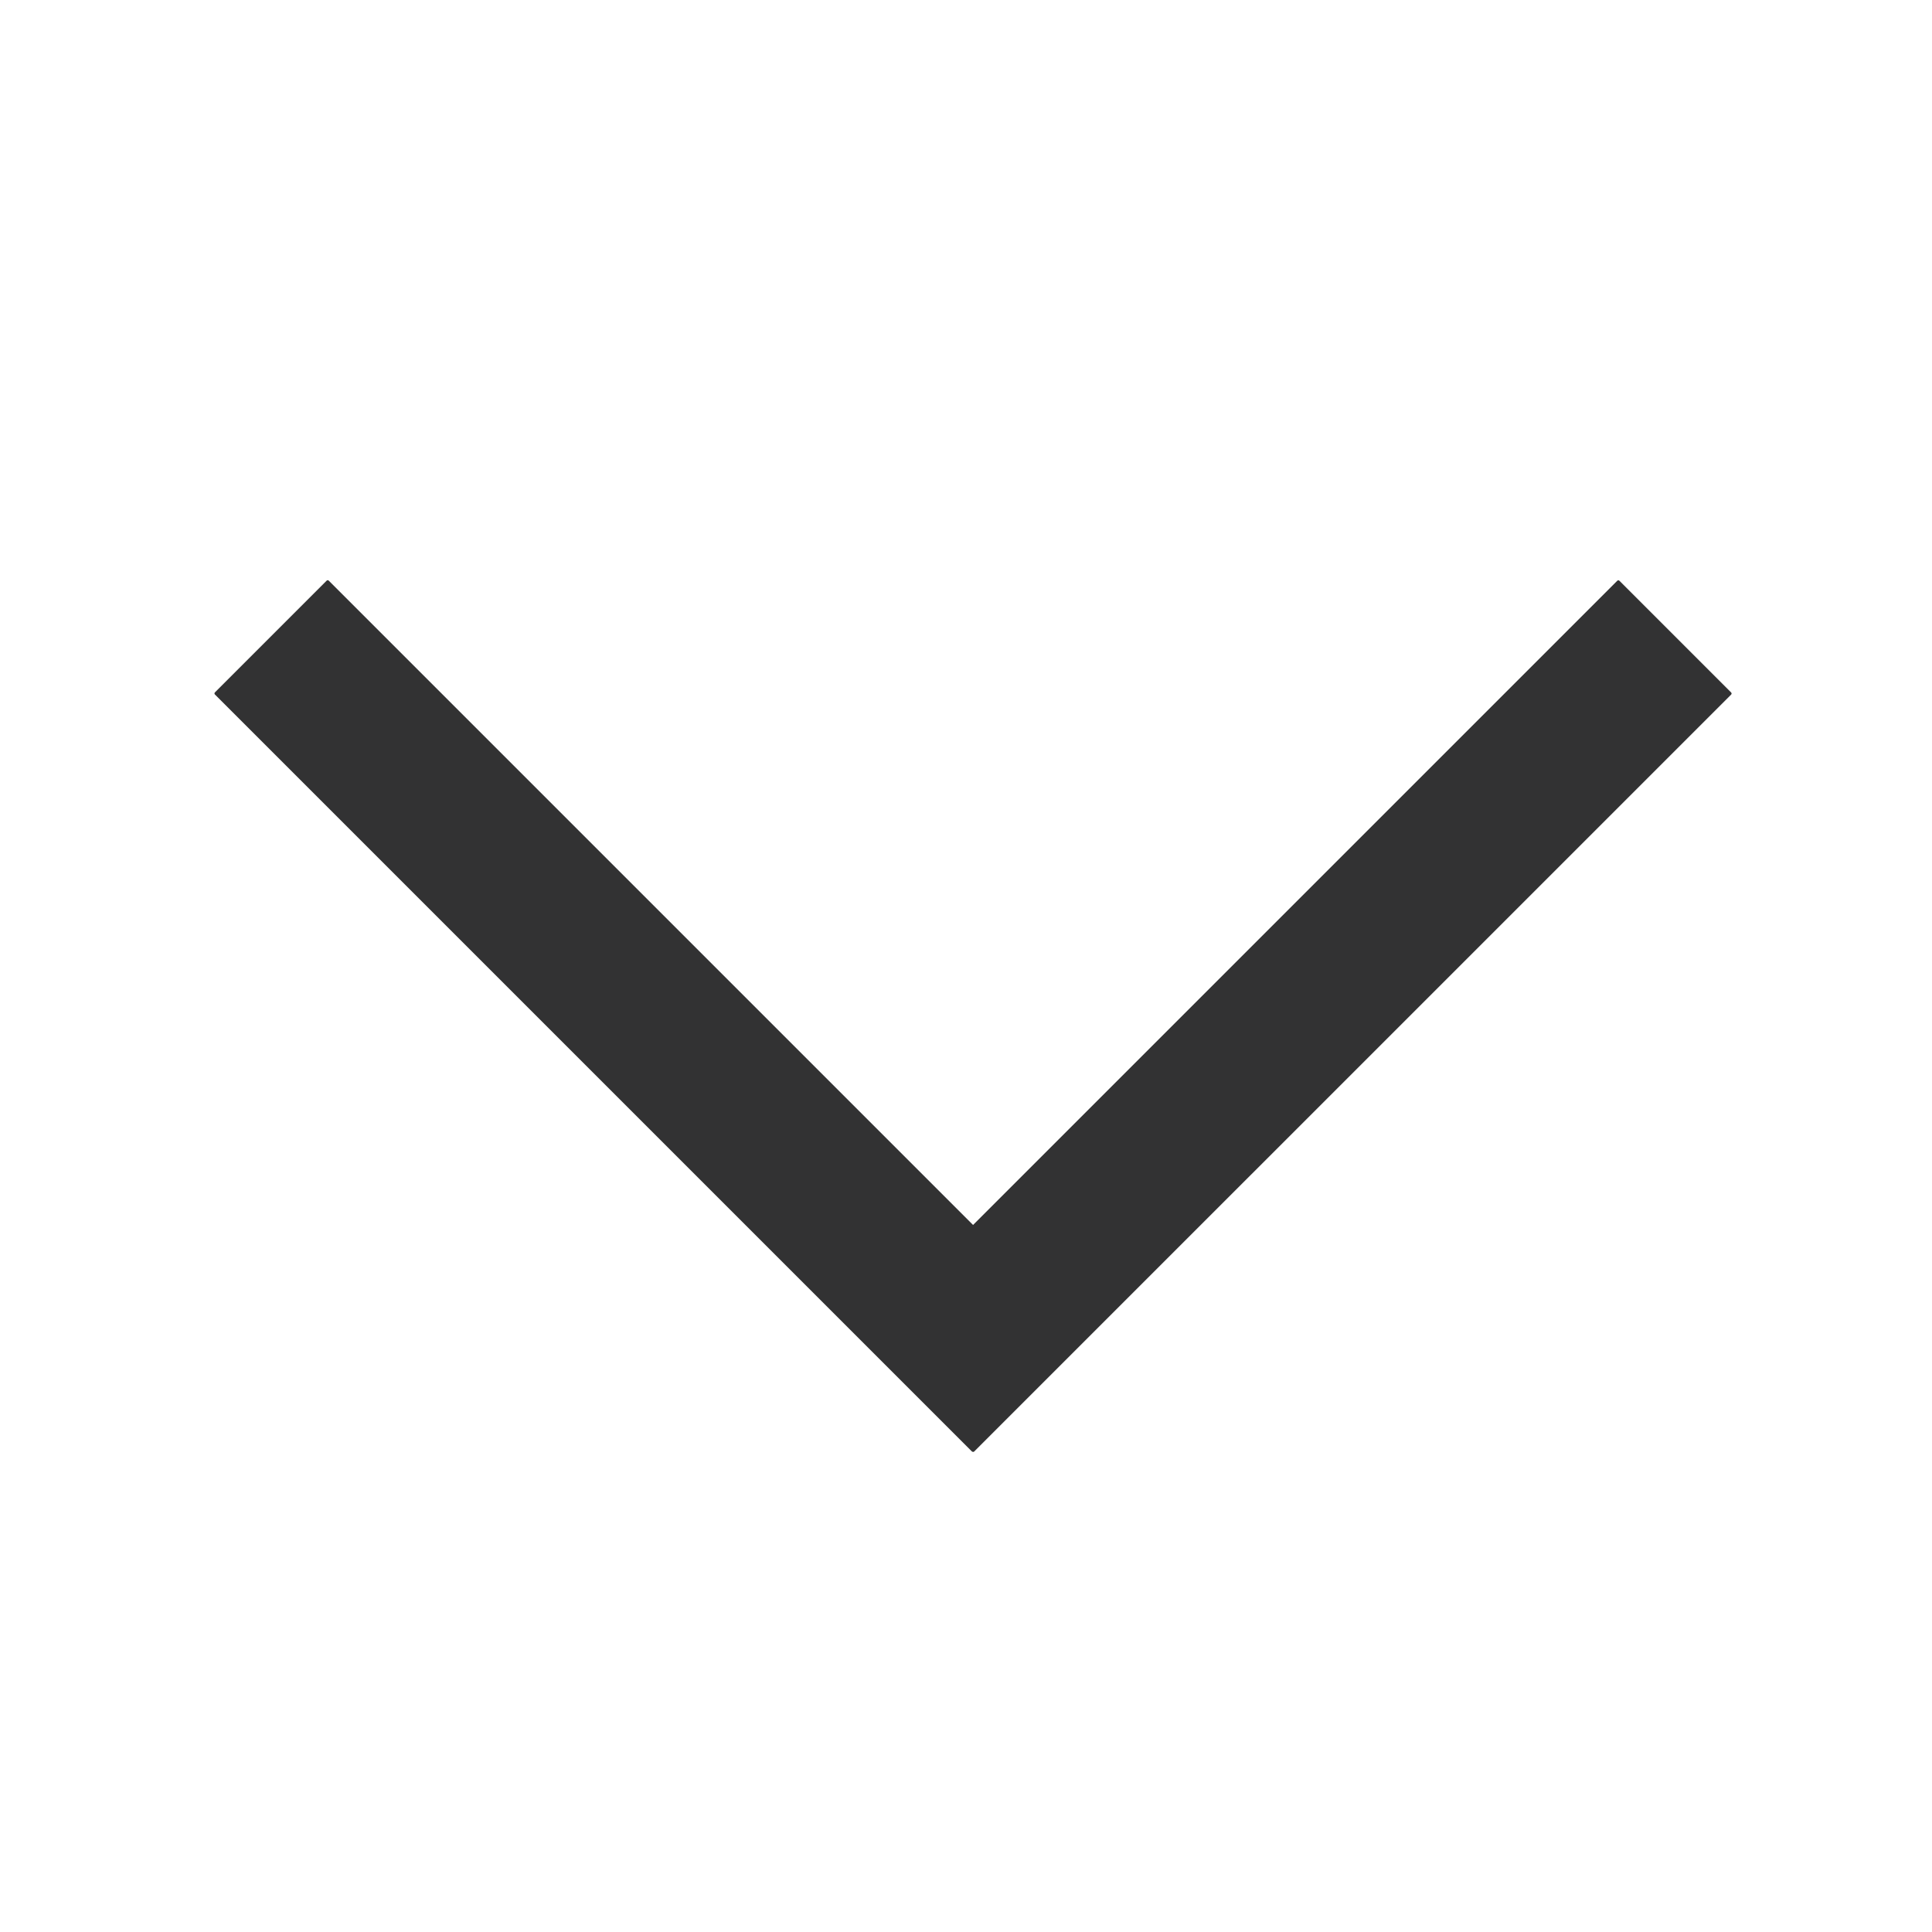
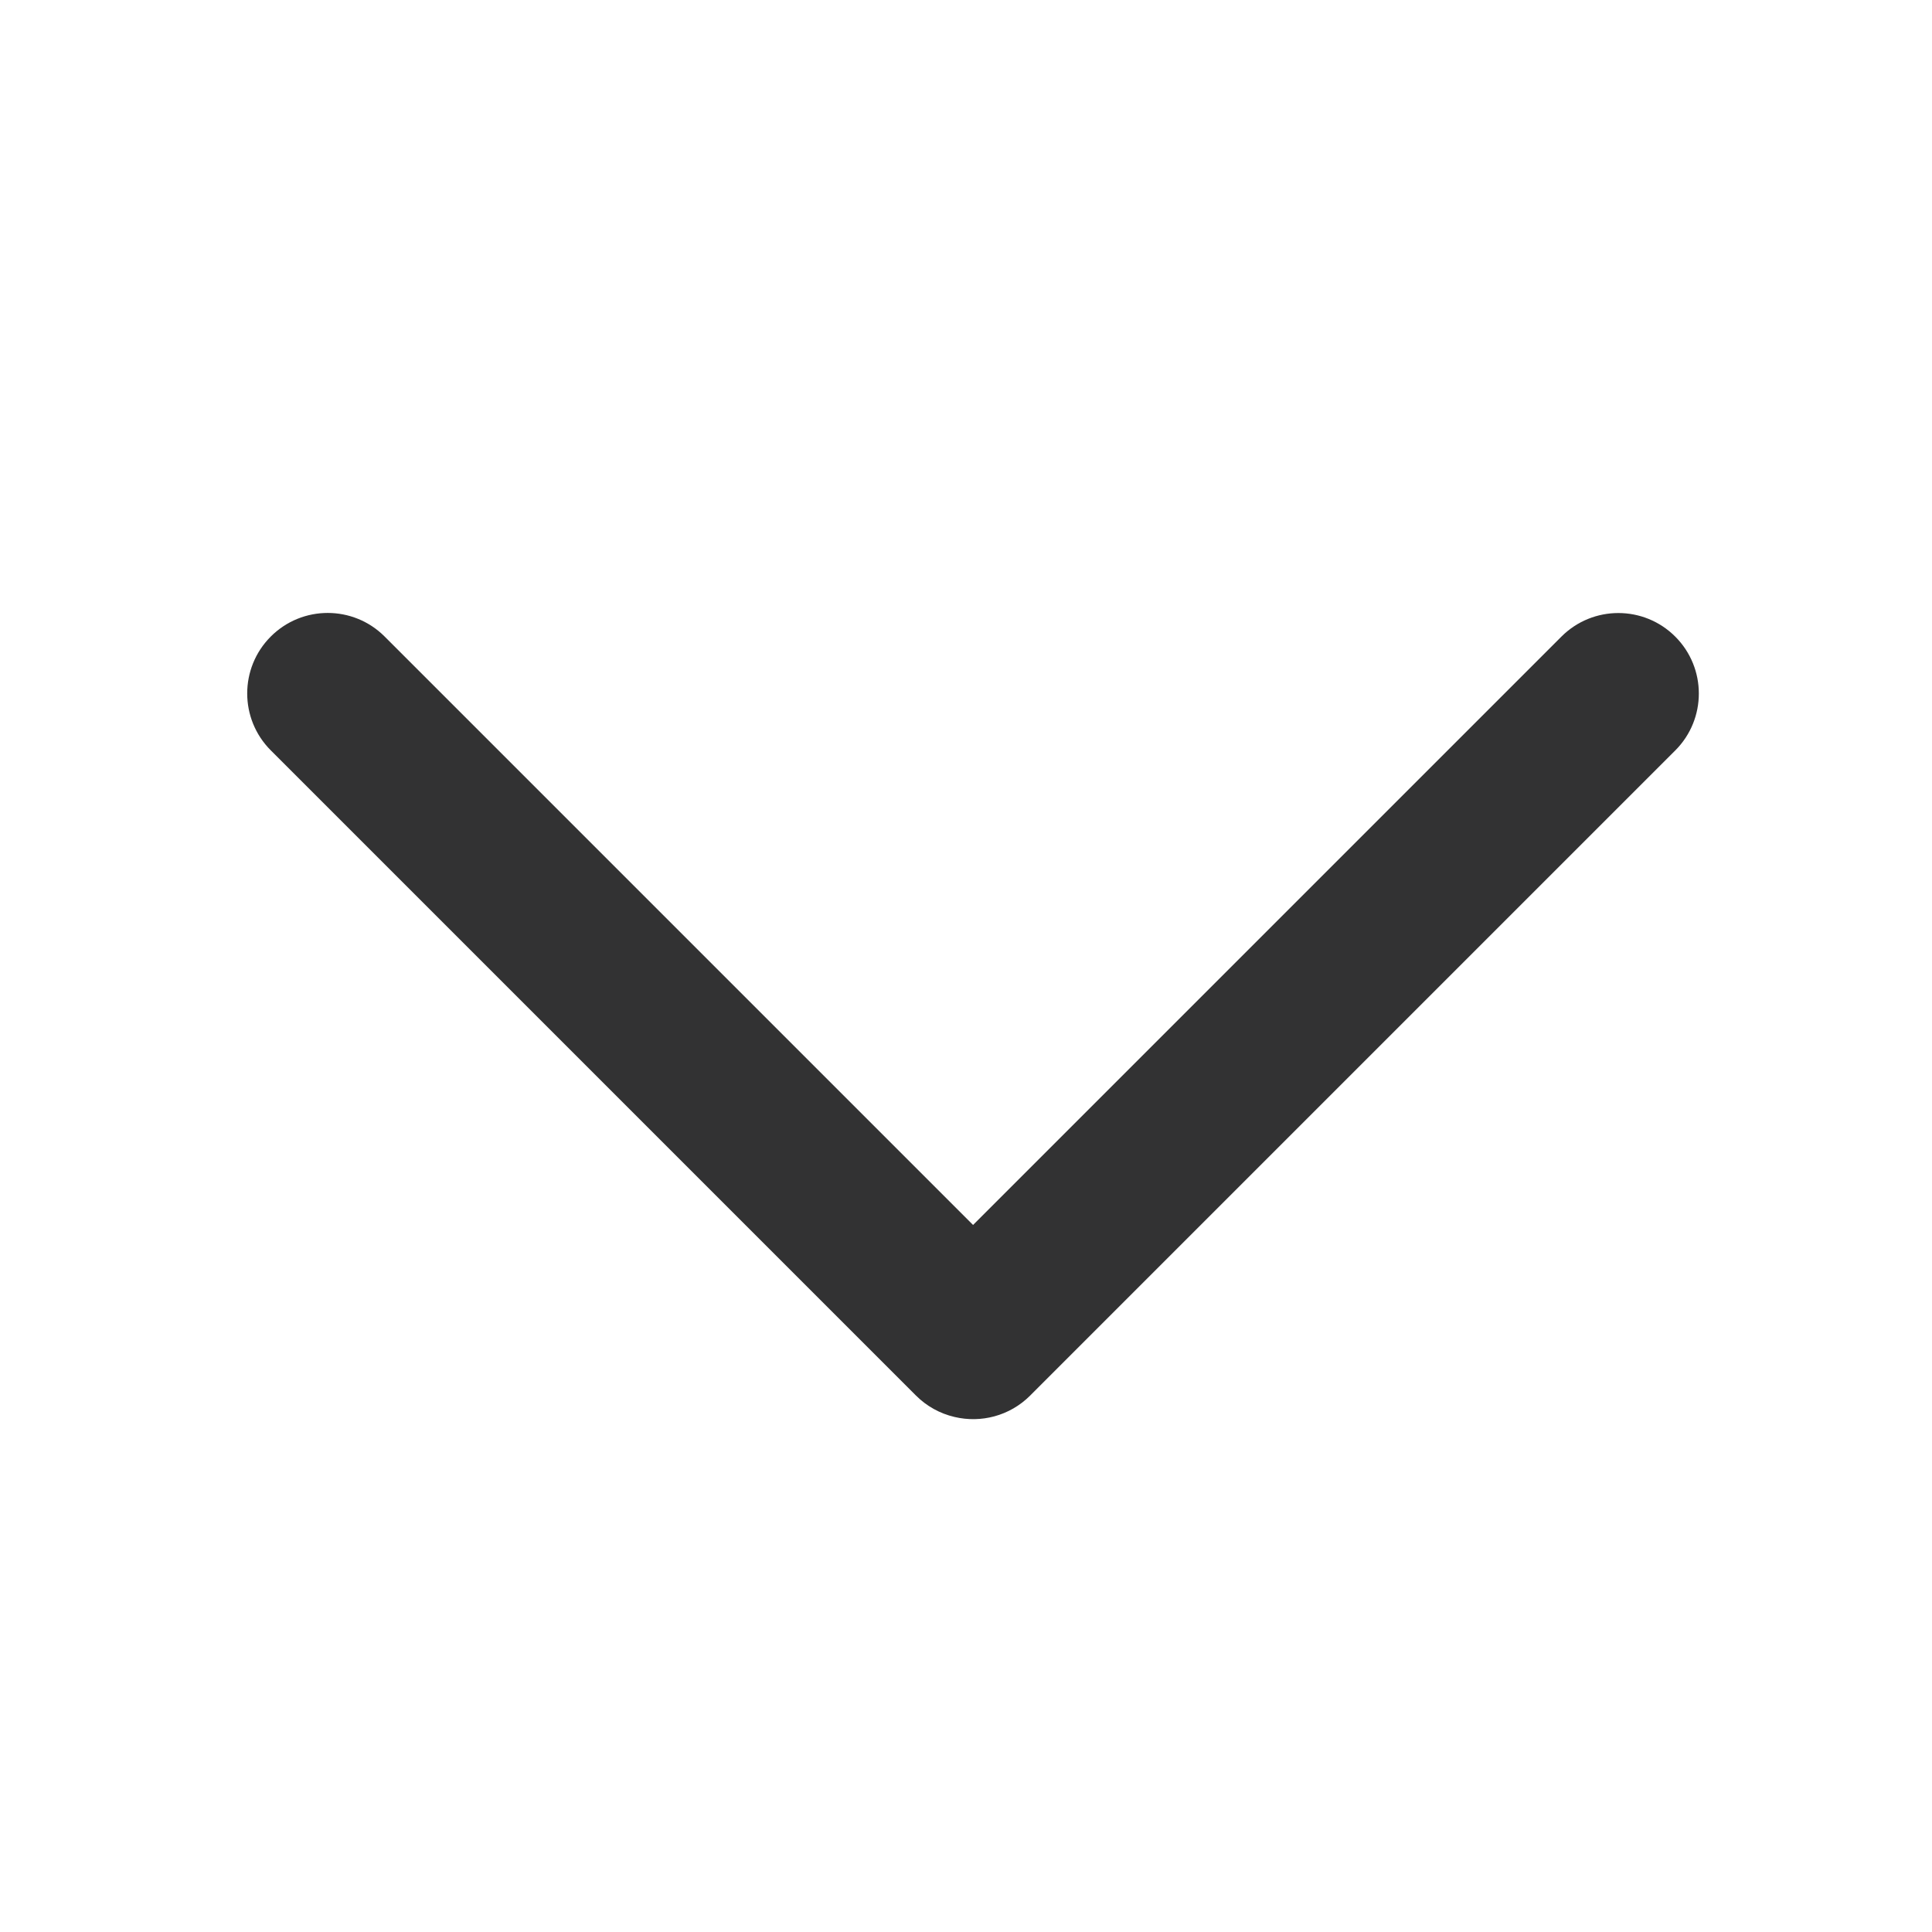
<svg xmlns="http://www.w3.org/2000/svg" width="1000" height="1000">
-   <path d="M503.465 751.449a.747.747 0 0 1-.462-.217L111.227 359.456a.75.75 0 0 1 0-1.06l57.865-57.866a.75.75 0 0 1 1.06 0L503.66 634.037l333.46-333.46a.75.75 0 0 1 1.06 0l57.865 57.866a.75.75 0 0 1 0 1.06L504.267 751.28a.75.75 0 0 1-.802.169z" fill="#323233" fill-rule="evenodd" />
+   <path d="M494.094 733.426a41.472 41.472 0 0 1-20.023-11.126L140.16 388.388c-16.272-16.271-16.272-42.653 0-58.925 16.271-16.272 42.653-16.272 58.925 0L503.66 634.037 808.186 329.51c16.271-16.272 42.653-16.272 58.925 0s16.272 42.654 0 58.926L533.2 722.347c-10.607 10.607-25.508 14.3-39.106 11.08z" fill="#323233" fill-rule="evenodd" />
</svg>
